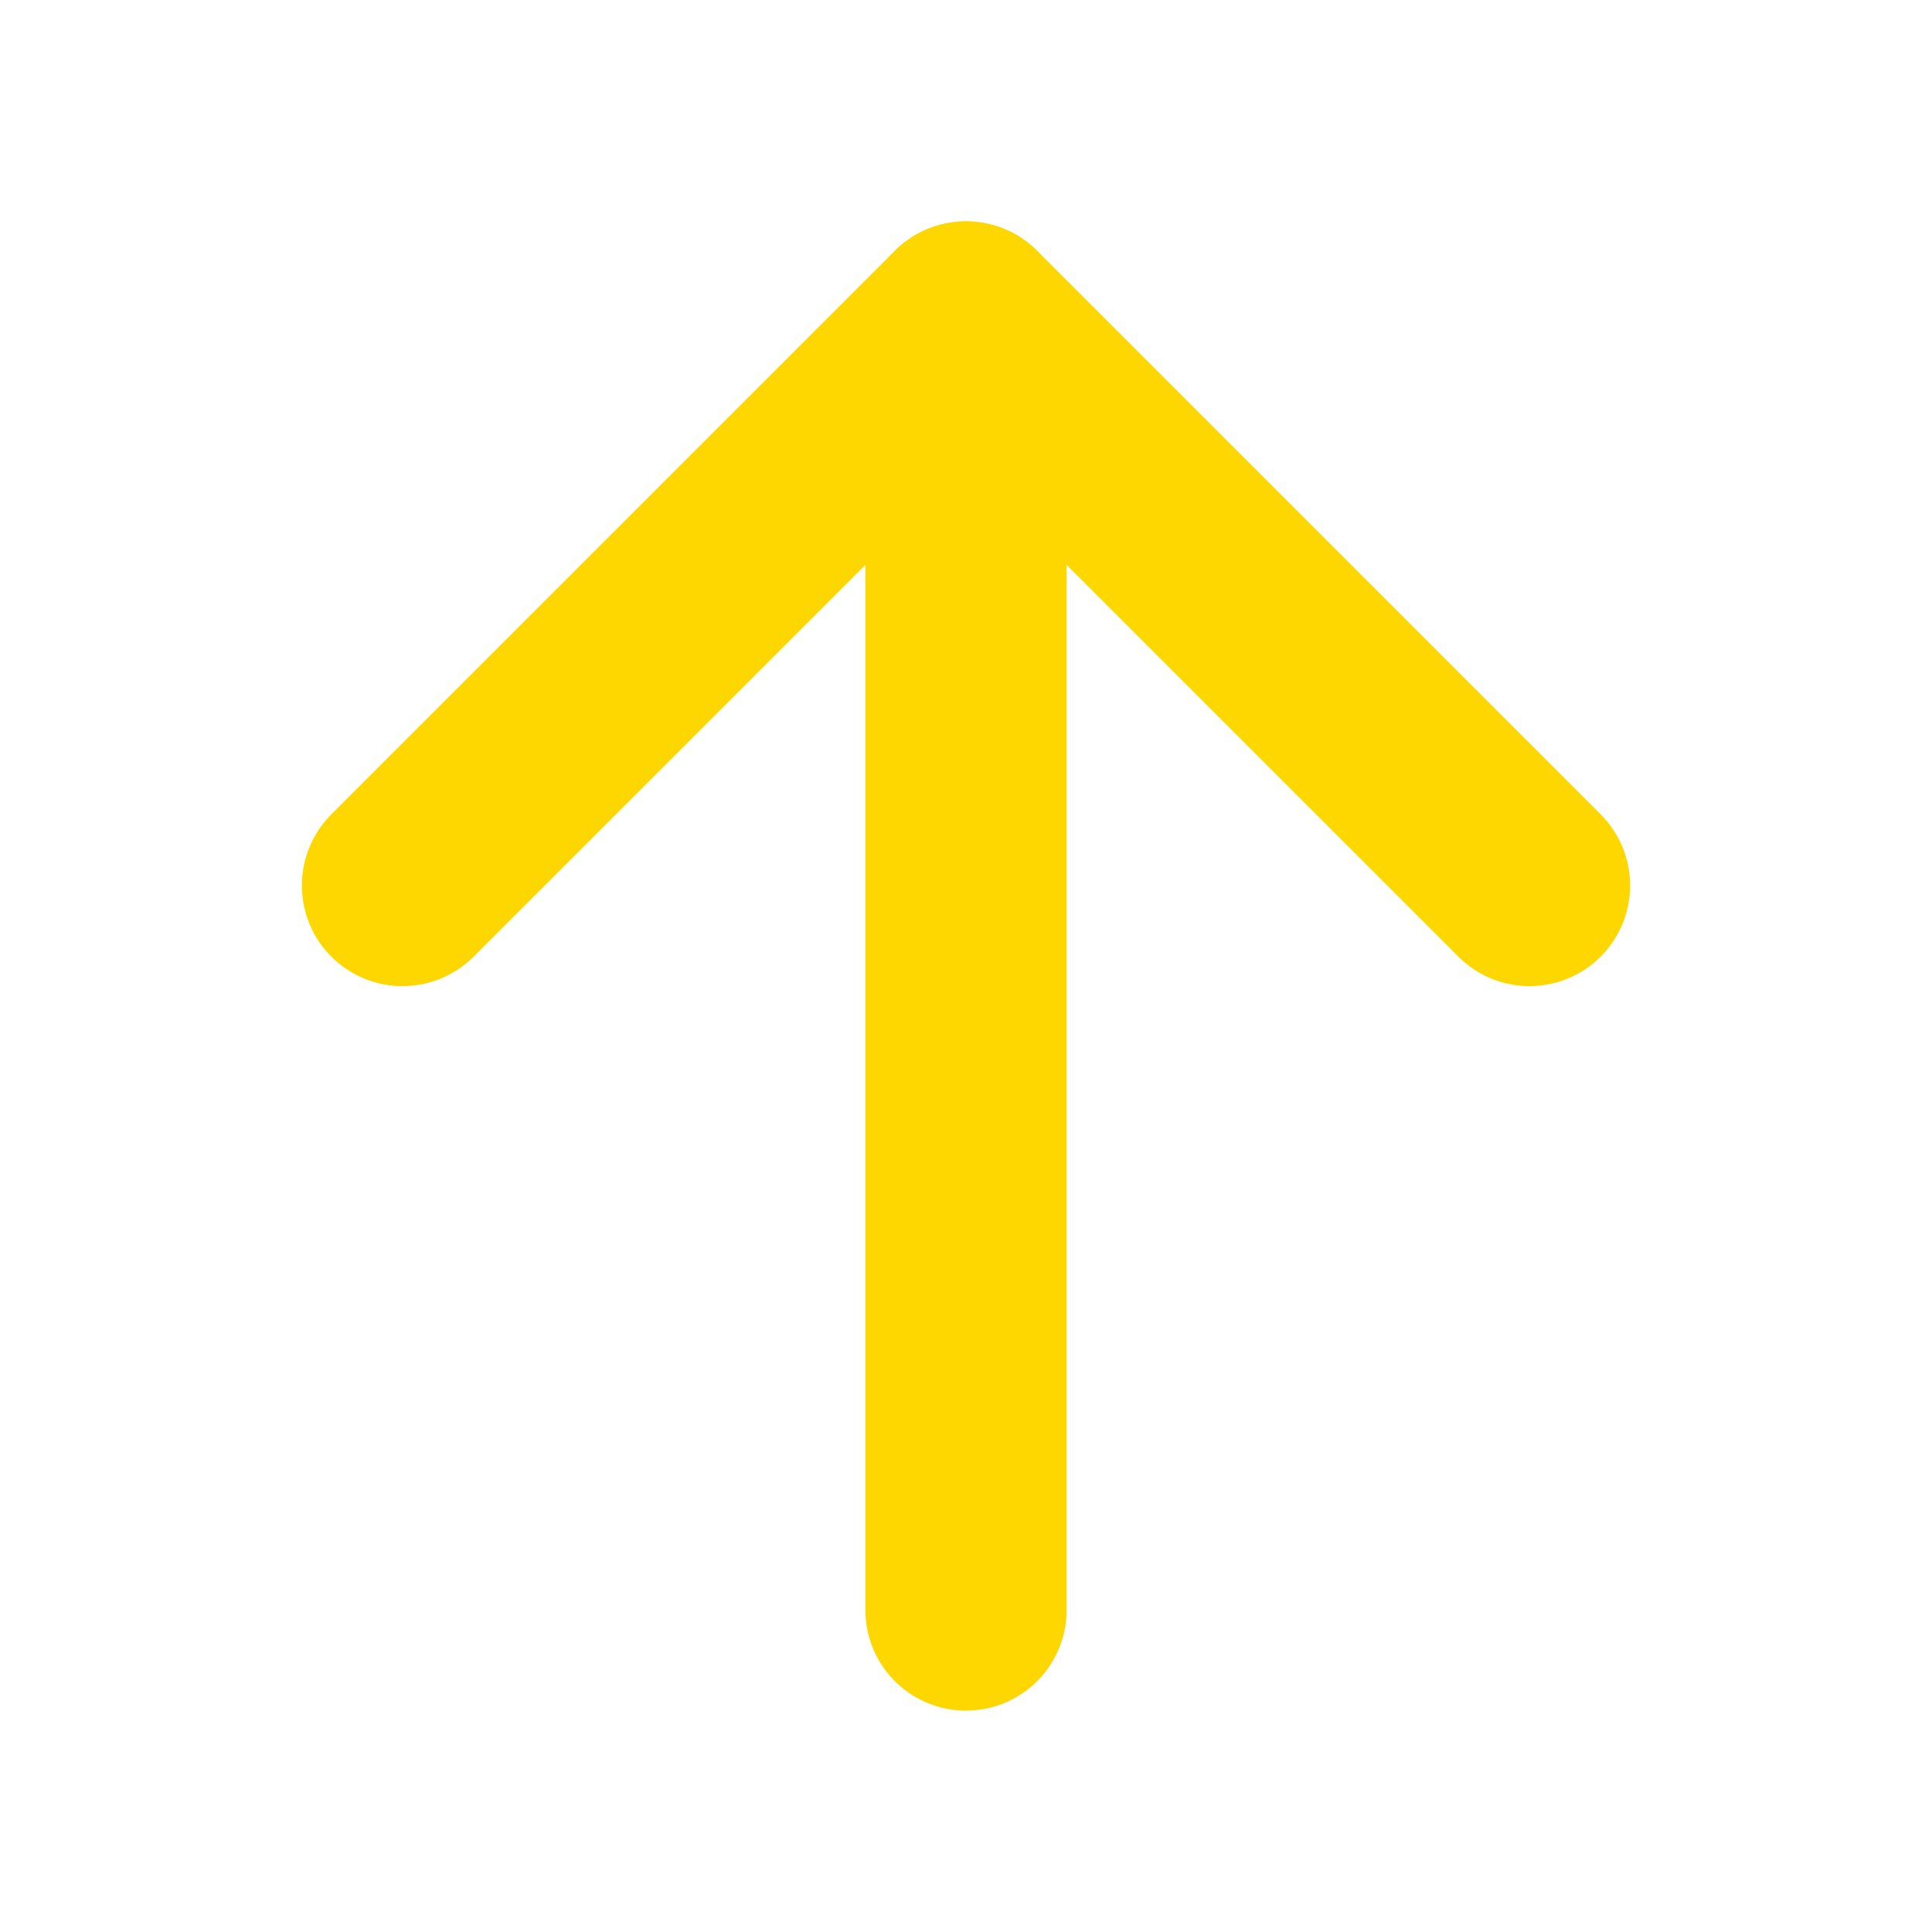
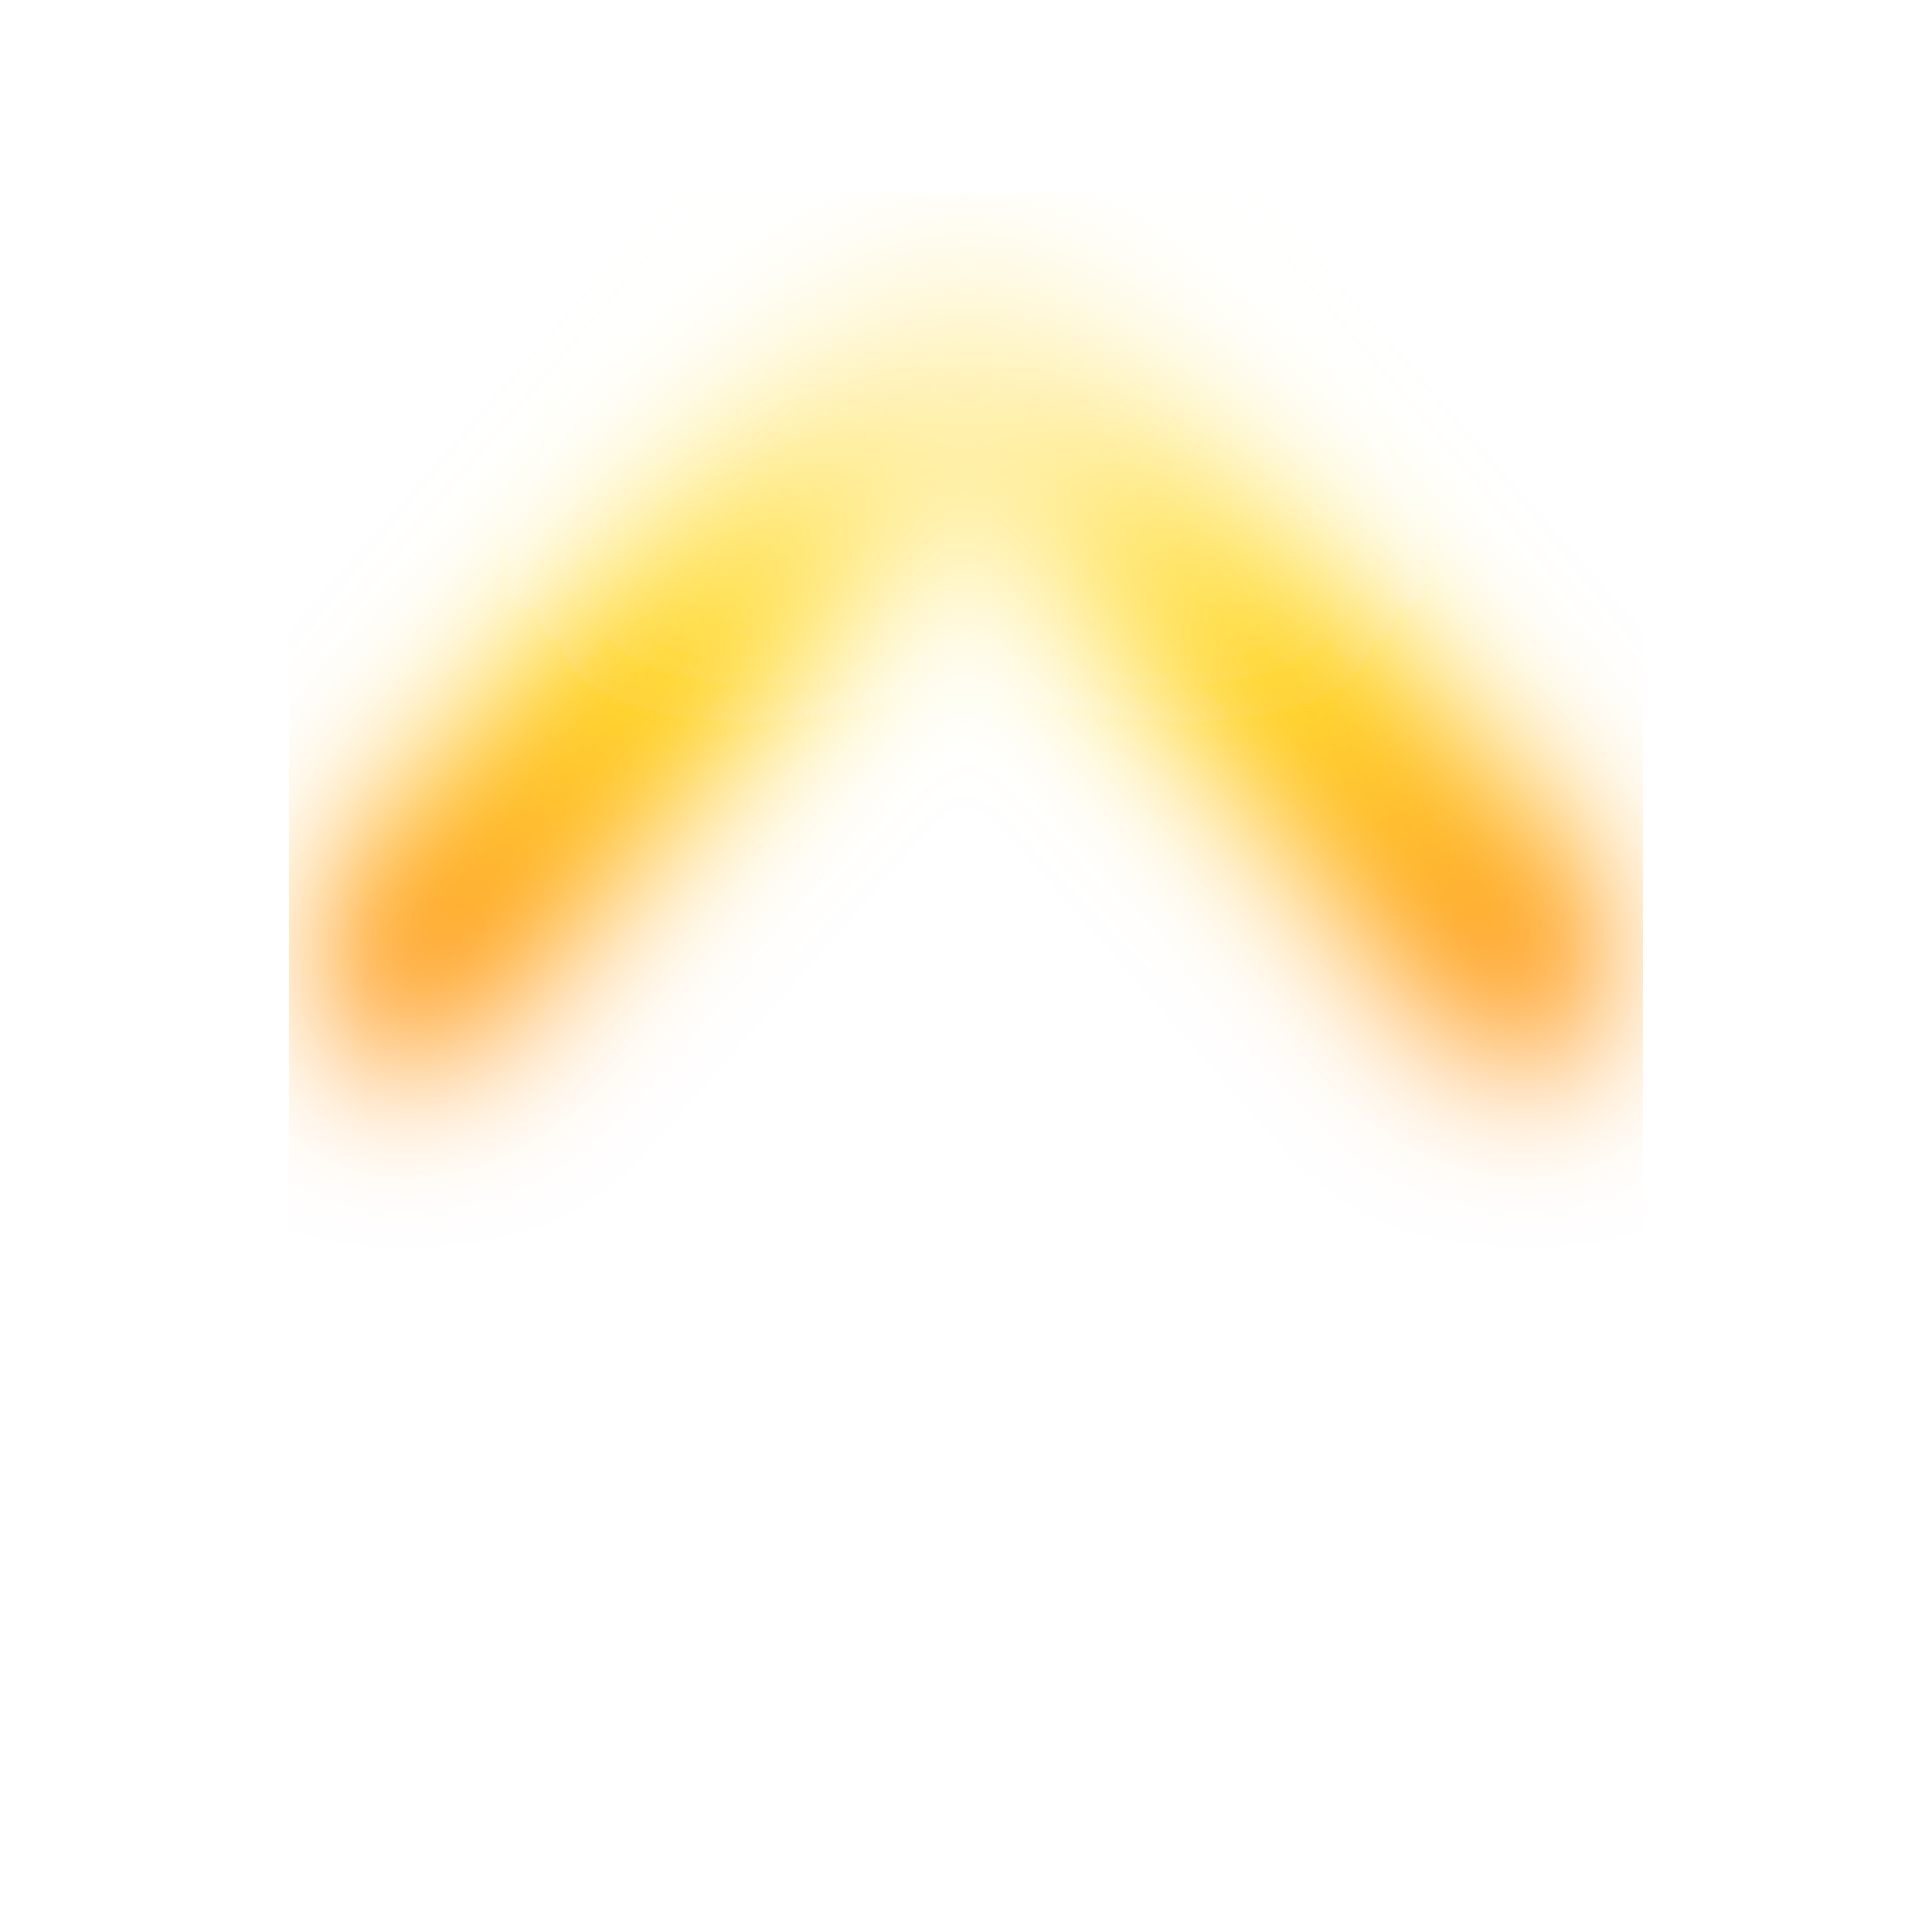
- <svg xmlns="http://www.w3.org/2000/svg" viewBox="0 0 24 24" fill="none" stroke="#ffd700" stroke-width="2.5" stroke-linecap="round" stroke-linejoin="round">
-   <path d="M12 20 L12 4" />
-   <path d="M5 11 L12 4 L19 11" />
+ <svg xmlns="http://www.w3.org/2000/svg" viewBox="0 0 24 24" fill="none">
+   <defs>
+     <linearGradient id="arrowGrad" x1="0.5" y1="1" x2="0.5" y2="0">
+       <stop offset="0%" stop-color="#ff8c00" />
+       <stop offset="50%" stop-color="#ffd700" />
+       <stop offset="100%" stop-color="#fff8dc" />
+     </linearGradient>
+     <filter id="arrowGlow">
+       <feGaussianBlur stdDeviation="1" />
+     </filter>
+   </defs>
+   <g filter="url(#arrowGlow)">
+     <line x1="12" y1="20" x2="12" y2="5" stroke="url(#arrowGrad)" stroke-width="2.5" stroke-linecap="round" />
+     <path d="M5 12 L12 4 L19 12" stroke="url(#arrowGrad)" stroke-width="2.5" stroke-linecap="round" stroke-linejoin="round" fill="none" />
+     <line x1="8" y1="17" x2="16" y2="17" stroke="url(#arrowGrad)" stroke-width="1.5" stroke-linecap="round" opacity="0.4" />
+   </g>
</svg>
